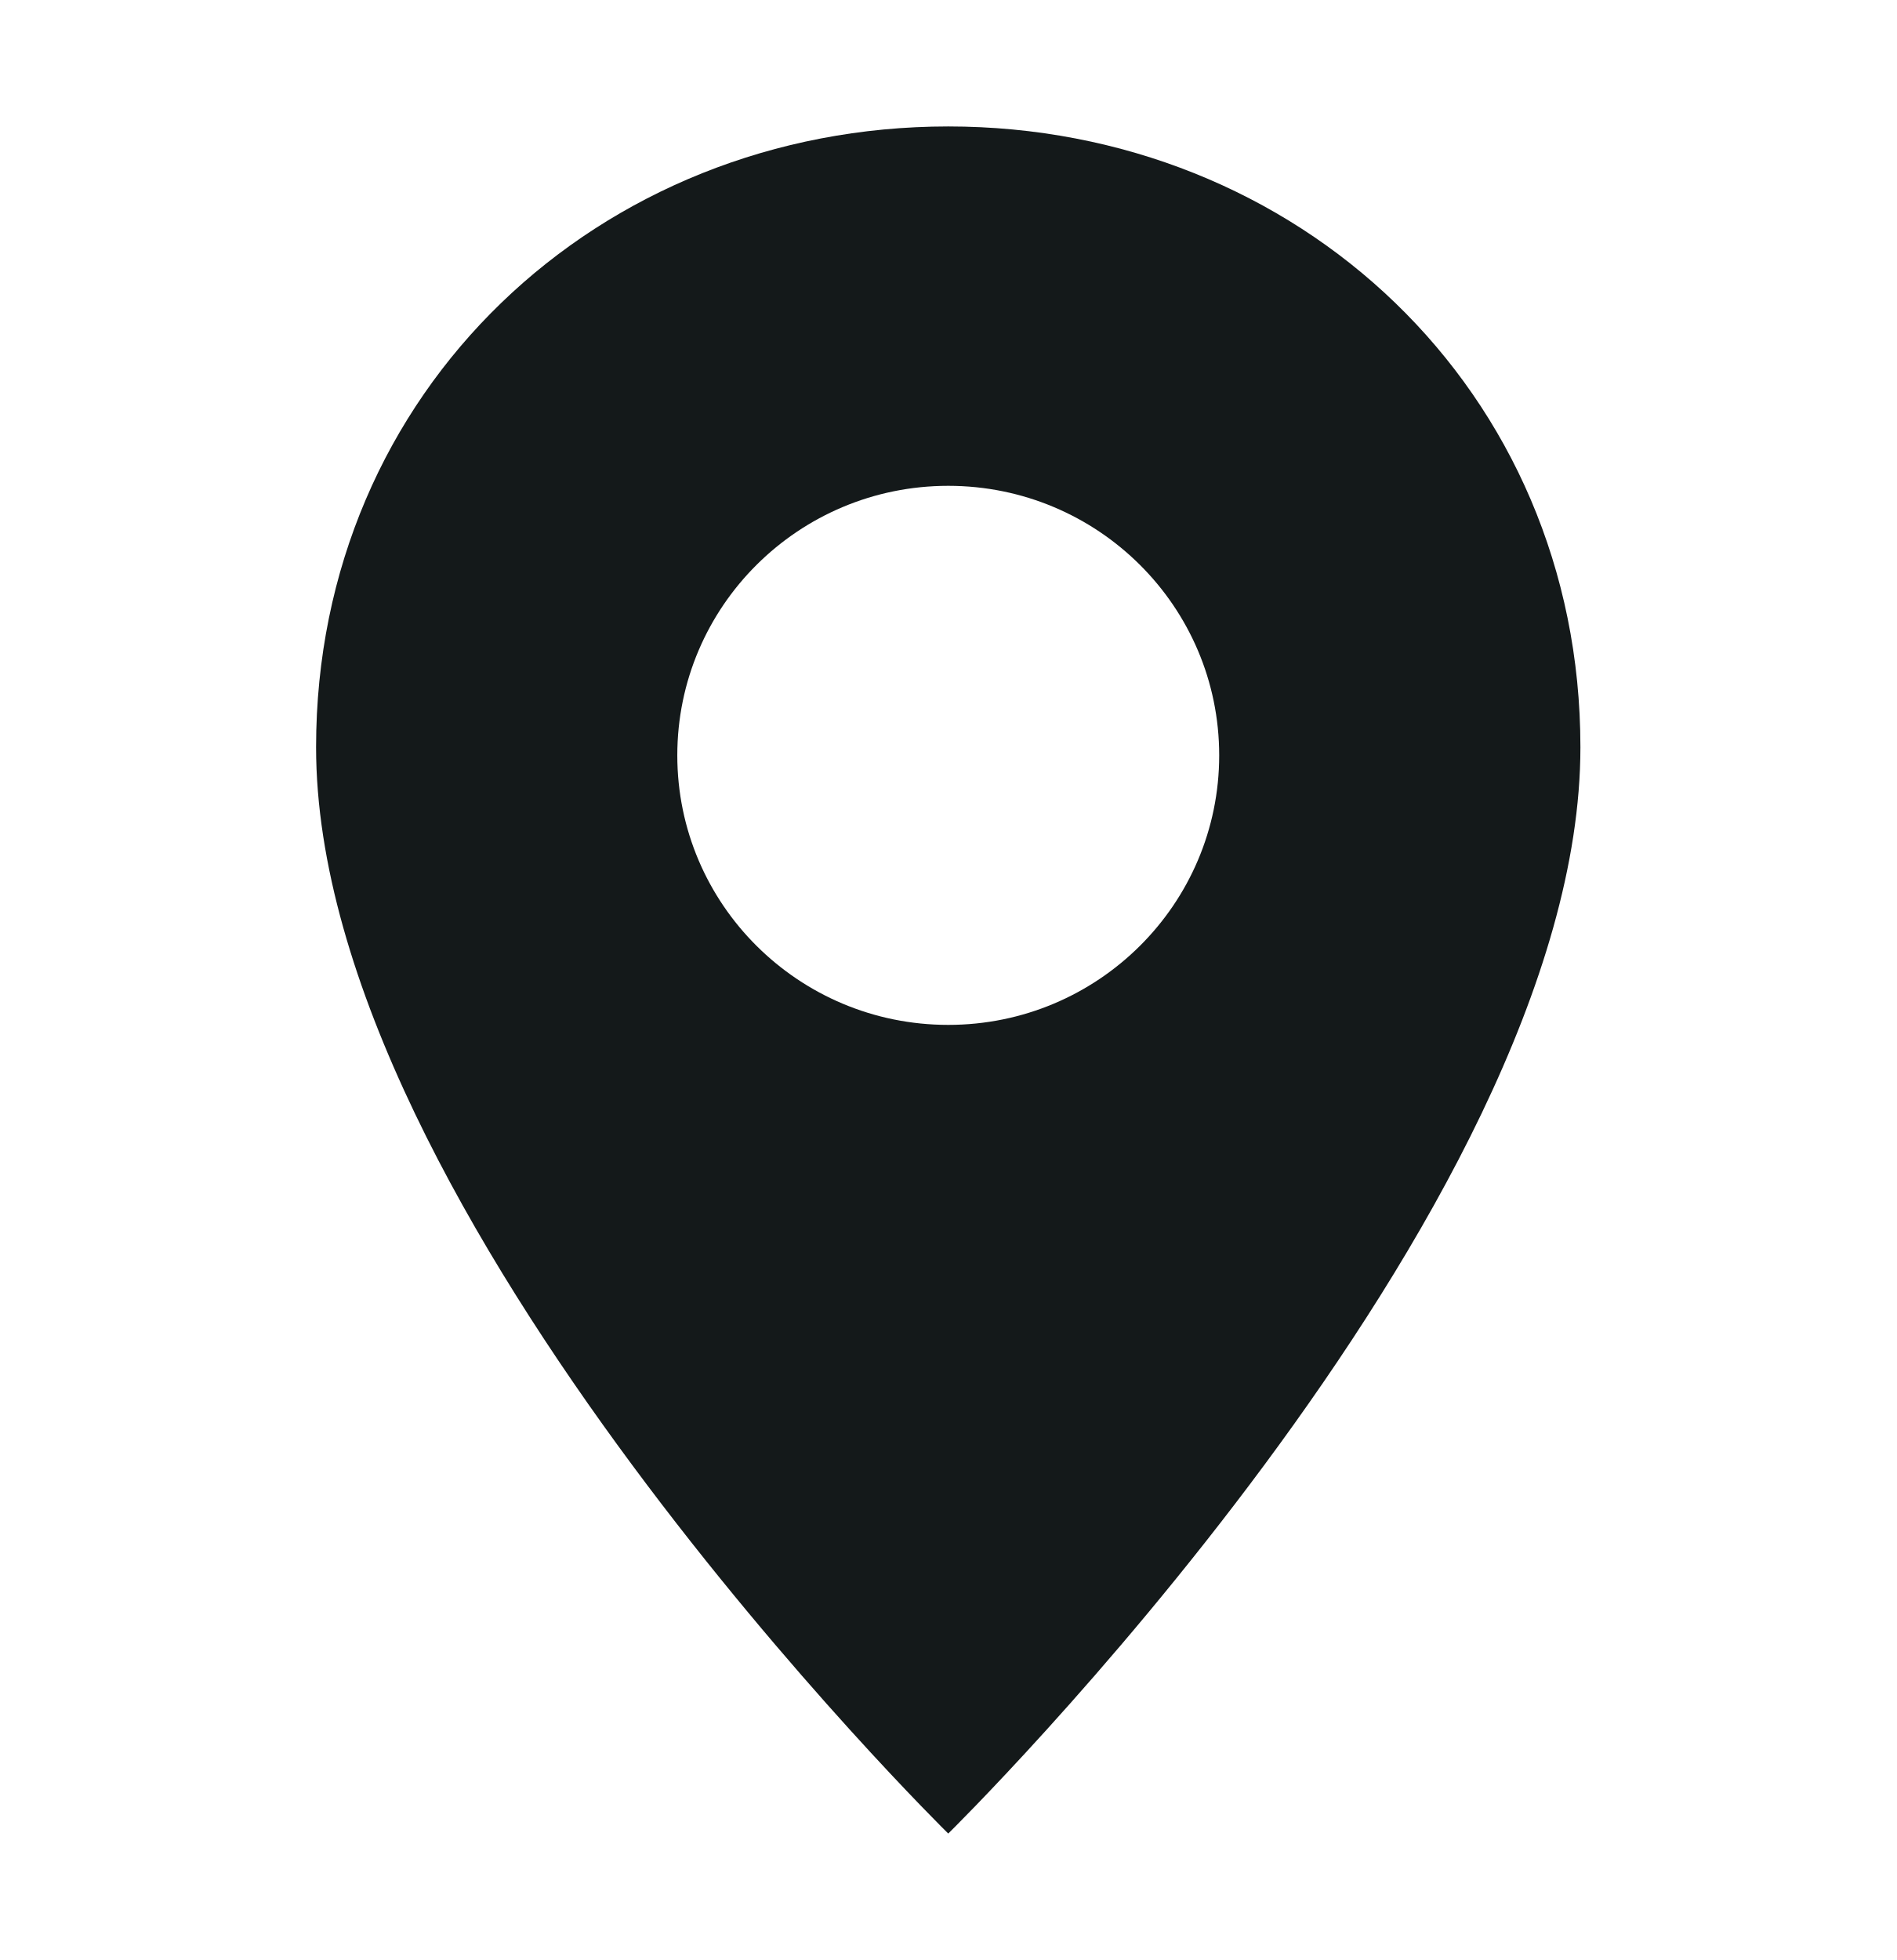
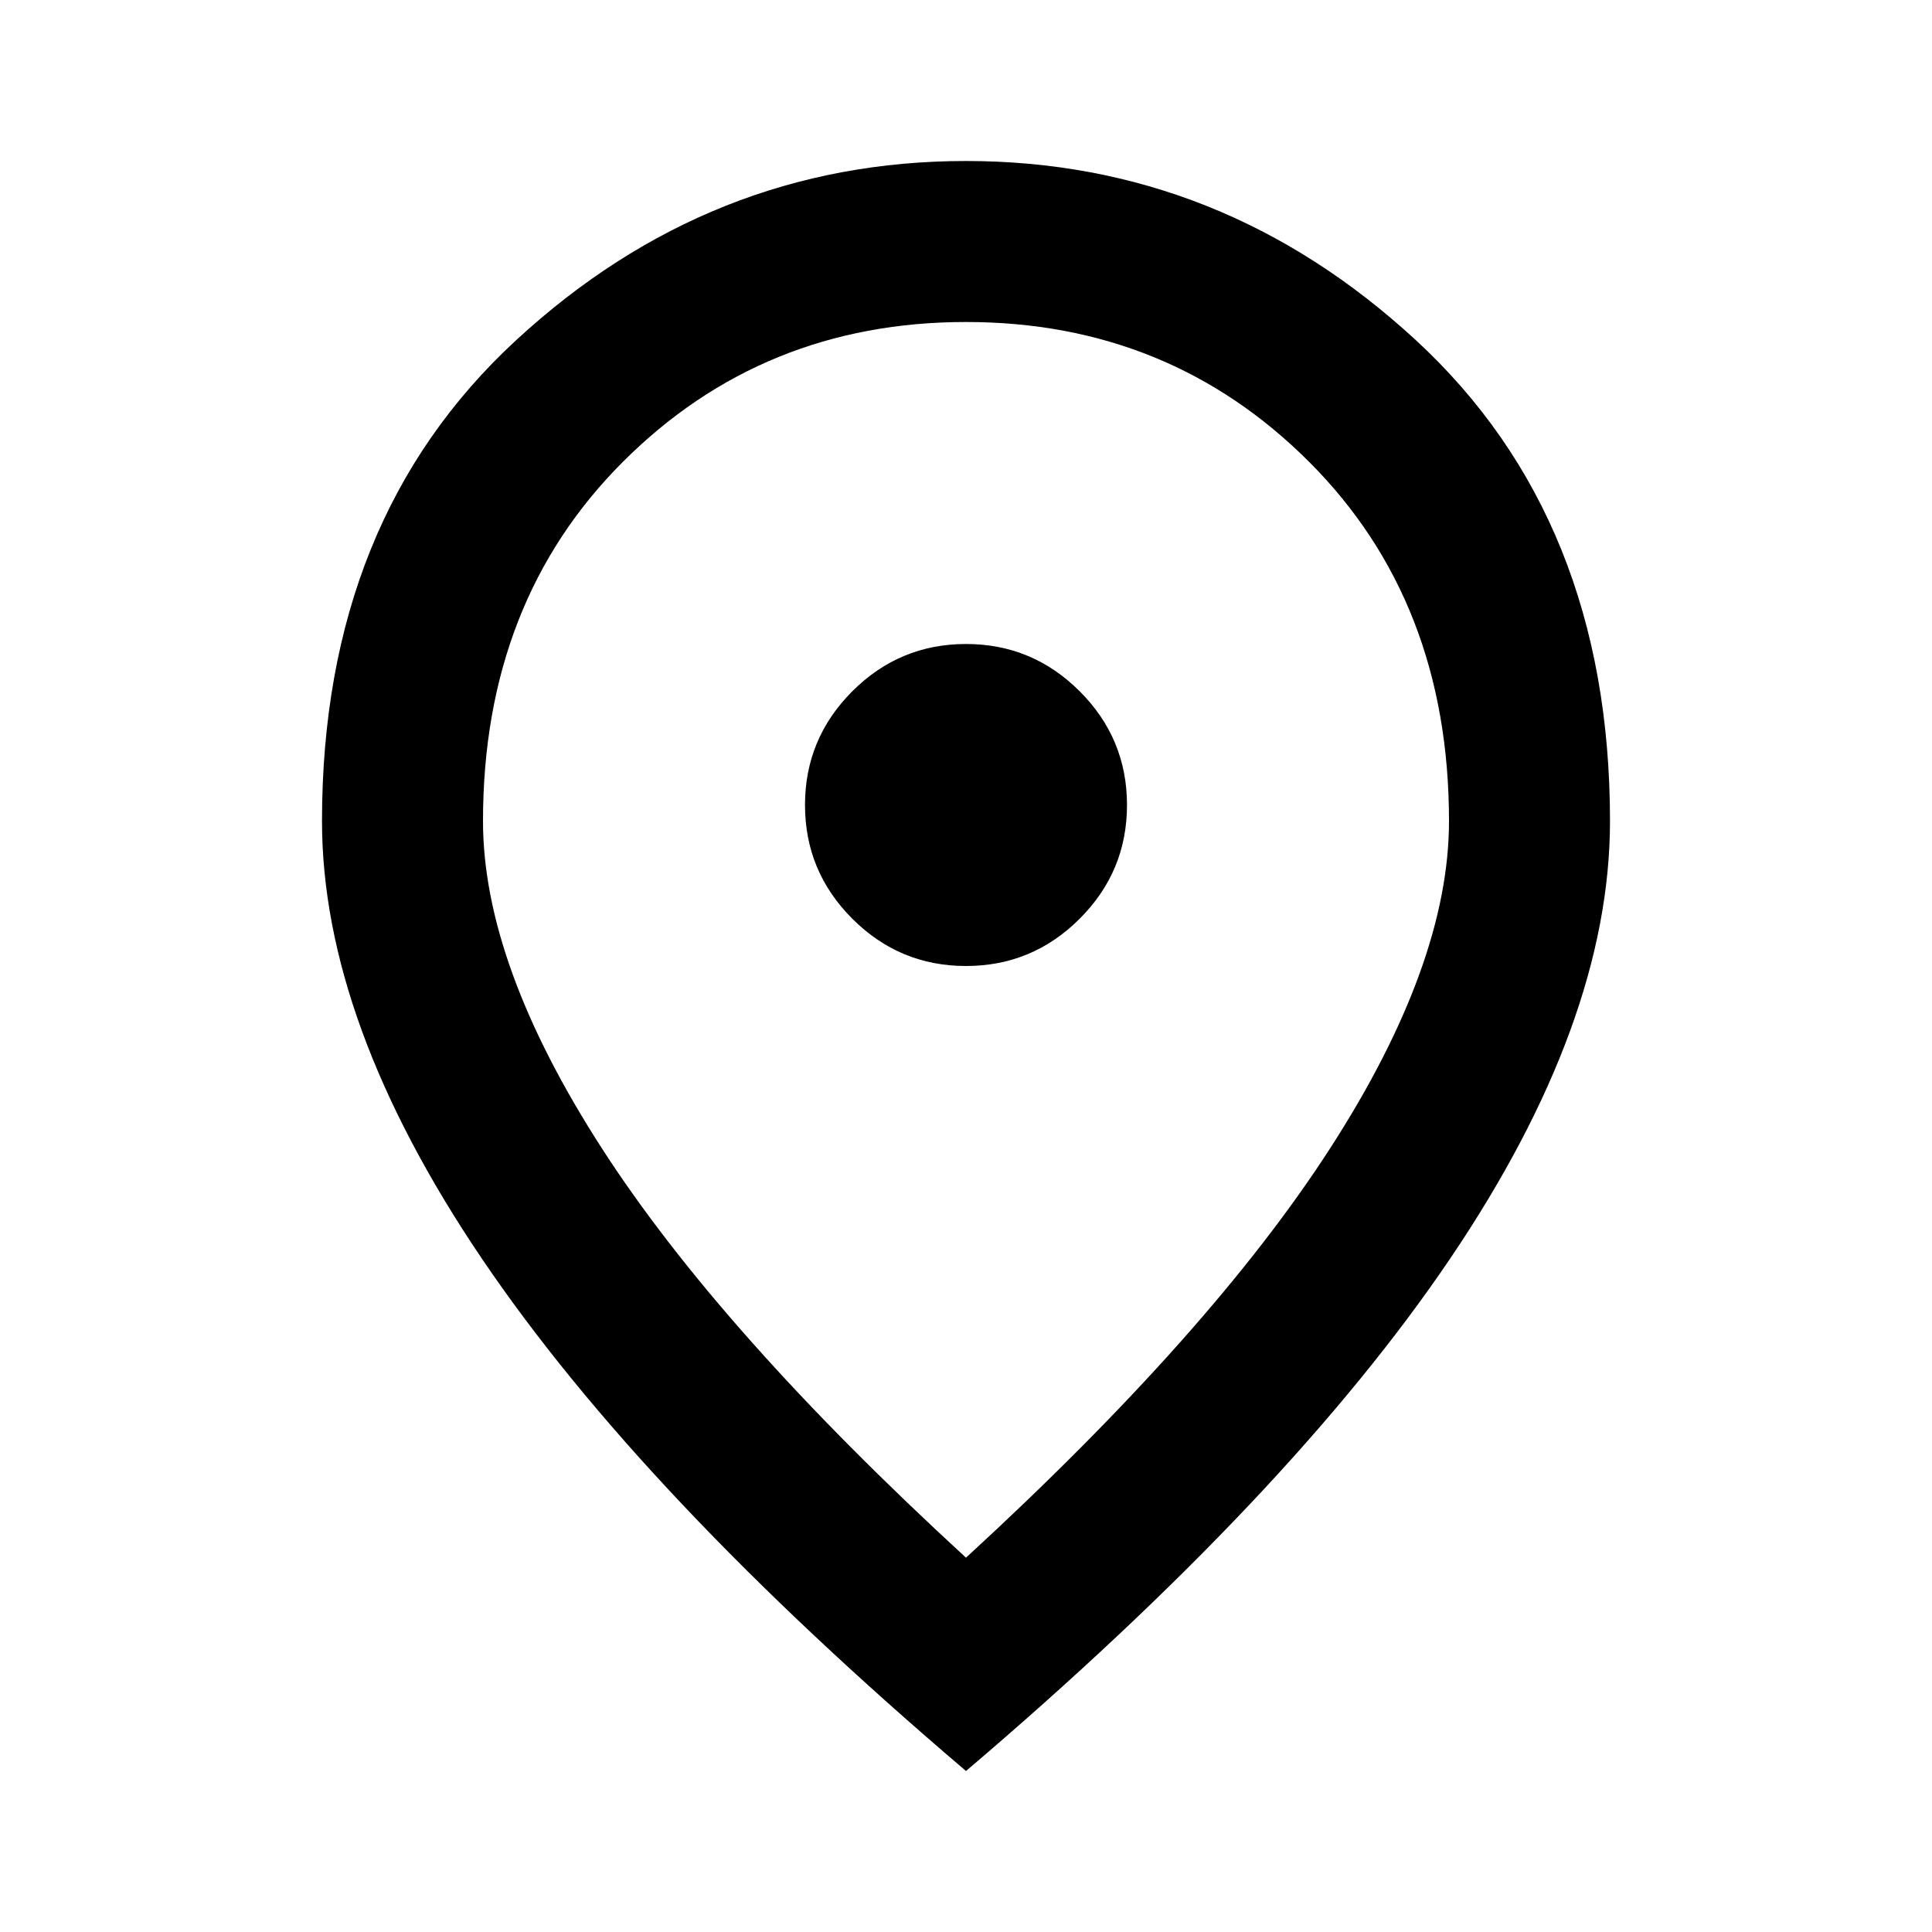
- <svg xmlns="http://www.w3.org/2000/svg" width="30" height="31" viewBox="0 0 30 31" fill="none">
-   <path fill-rule="evenodd" clip-rule="evenodd" d="M25 11.818C25 19.182 15 29 15 29C15 29 5 19.182 5 11.818C5 6.17 9.477 2 15 2C20.523 2 25 6.17 25 11.818ZM15 16.21C17.367 16.21 19.286 14.302 19.286 11.947C19.286 9.593 17.367 7.684 15 7.684C12.633 7.684 10.714 9.593 10.714 11.947C10.714 14.302 12.633 16.21 15 16.21Z" fill="#14191A" />
+ <svg xmlns="http://www.w3.org/2000/svg" height="32px" viewBox="0 -960 960 960" width="32px" fill="#000000">
+   <path d="M480-480q33 0 56.5-23.5T560-560q0-33-23.5-56.5T480-640q-33 0-56.5 23.5T400-560q0 33 23.5 56.5T480-480Zm0 294q122-112 181-203.5T720-552q0-109-69.5-178.5T480-800q-101 0-170.5 69.5T240-552q0 71 59 162.5T480-186Zm0 106Q319-217 239.5-334.5T160-552q0-150 96.5-239T480-880q127 0 223.5 89T800-552q0 100-79.5 217.5T480-80Zm0-480Z" />
</svg>
